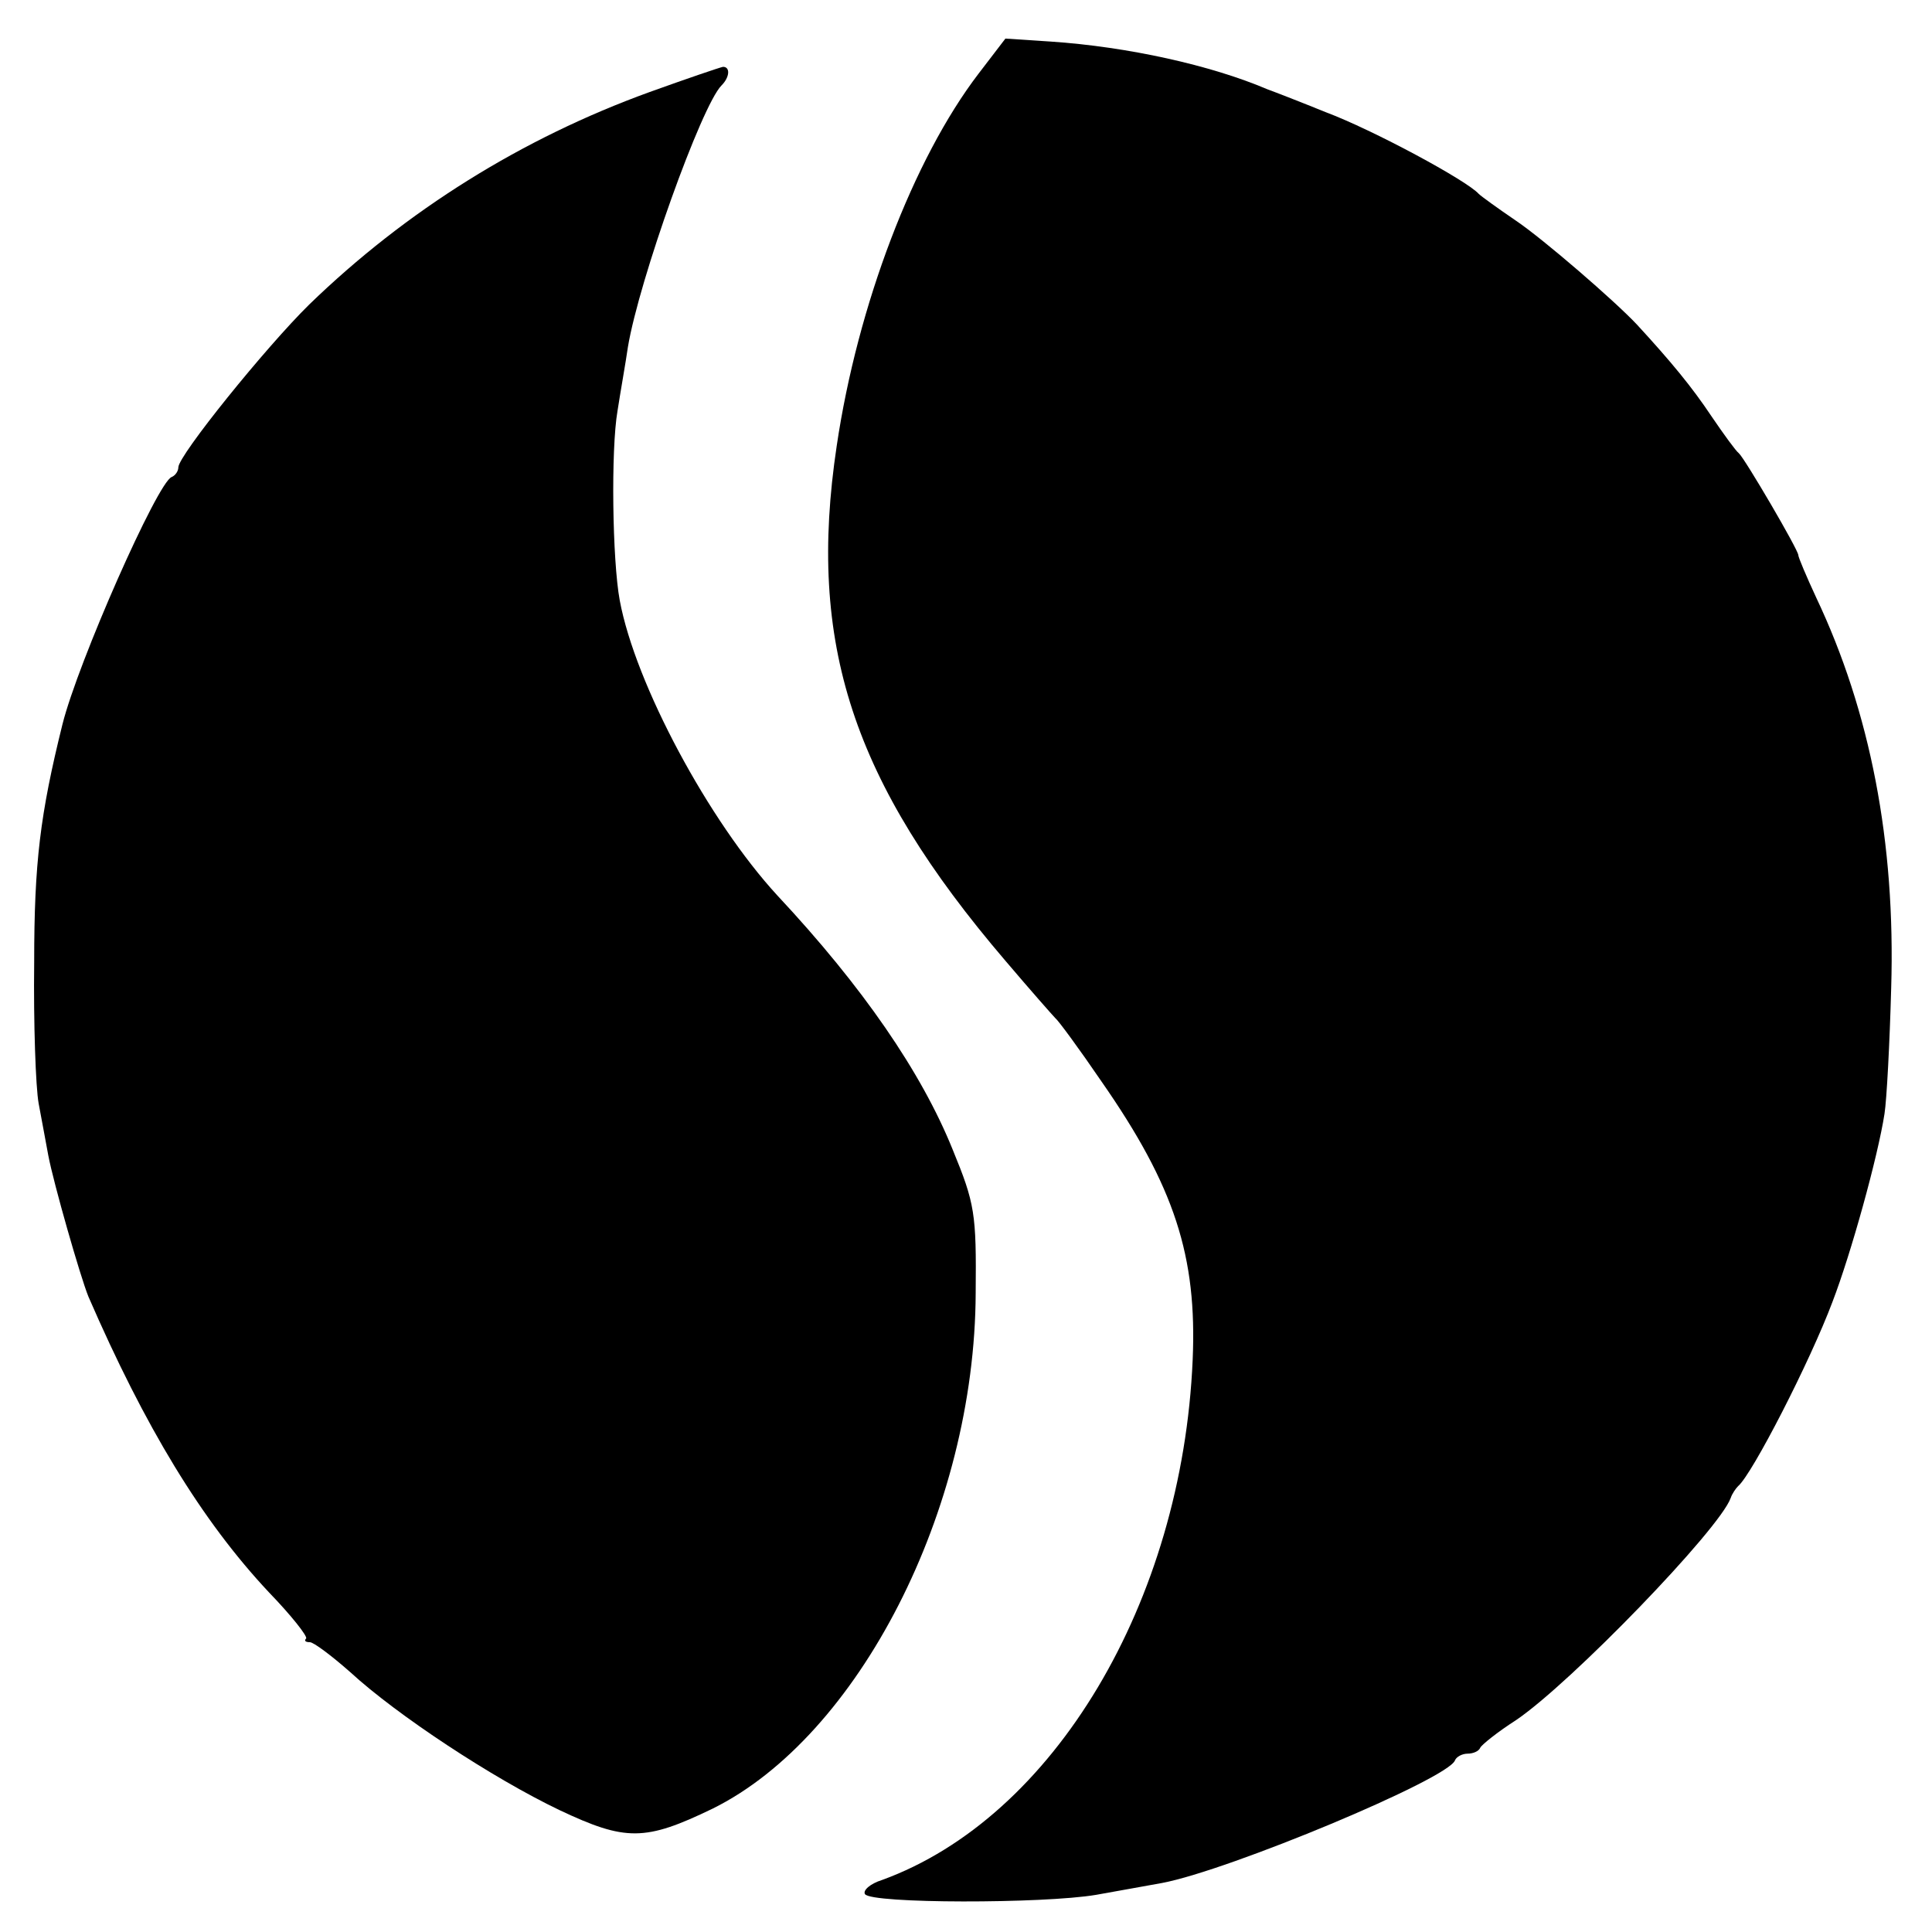
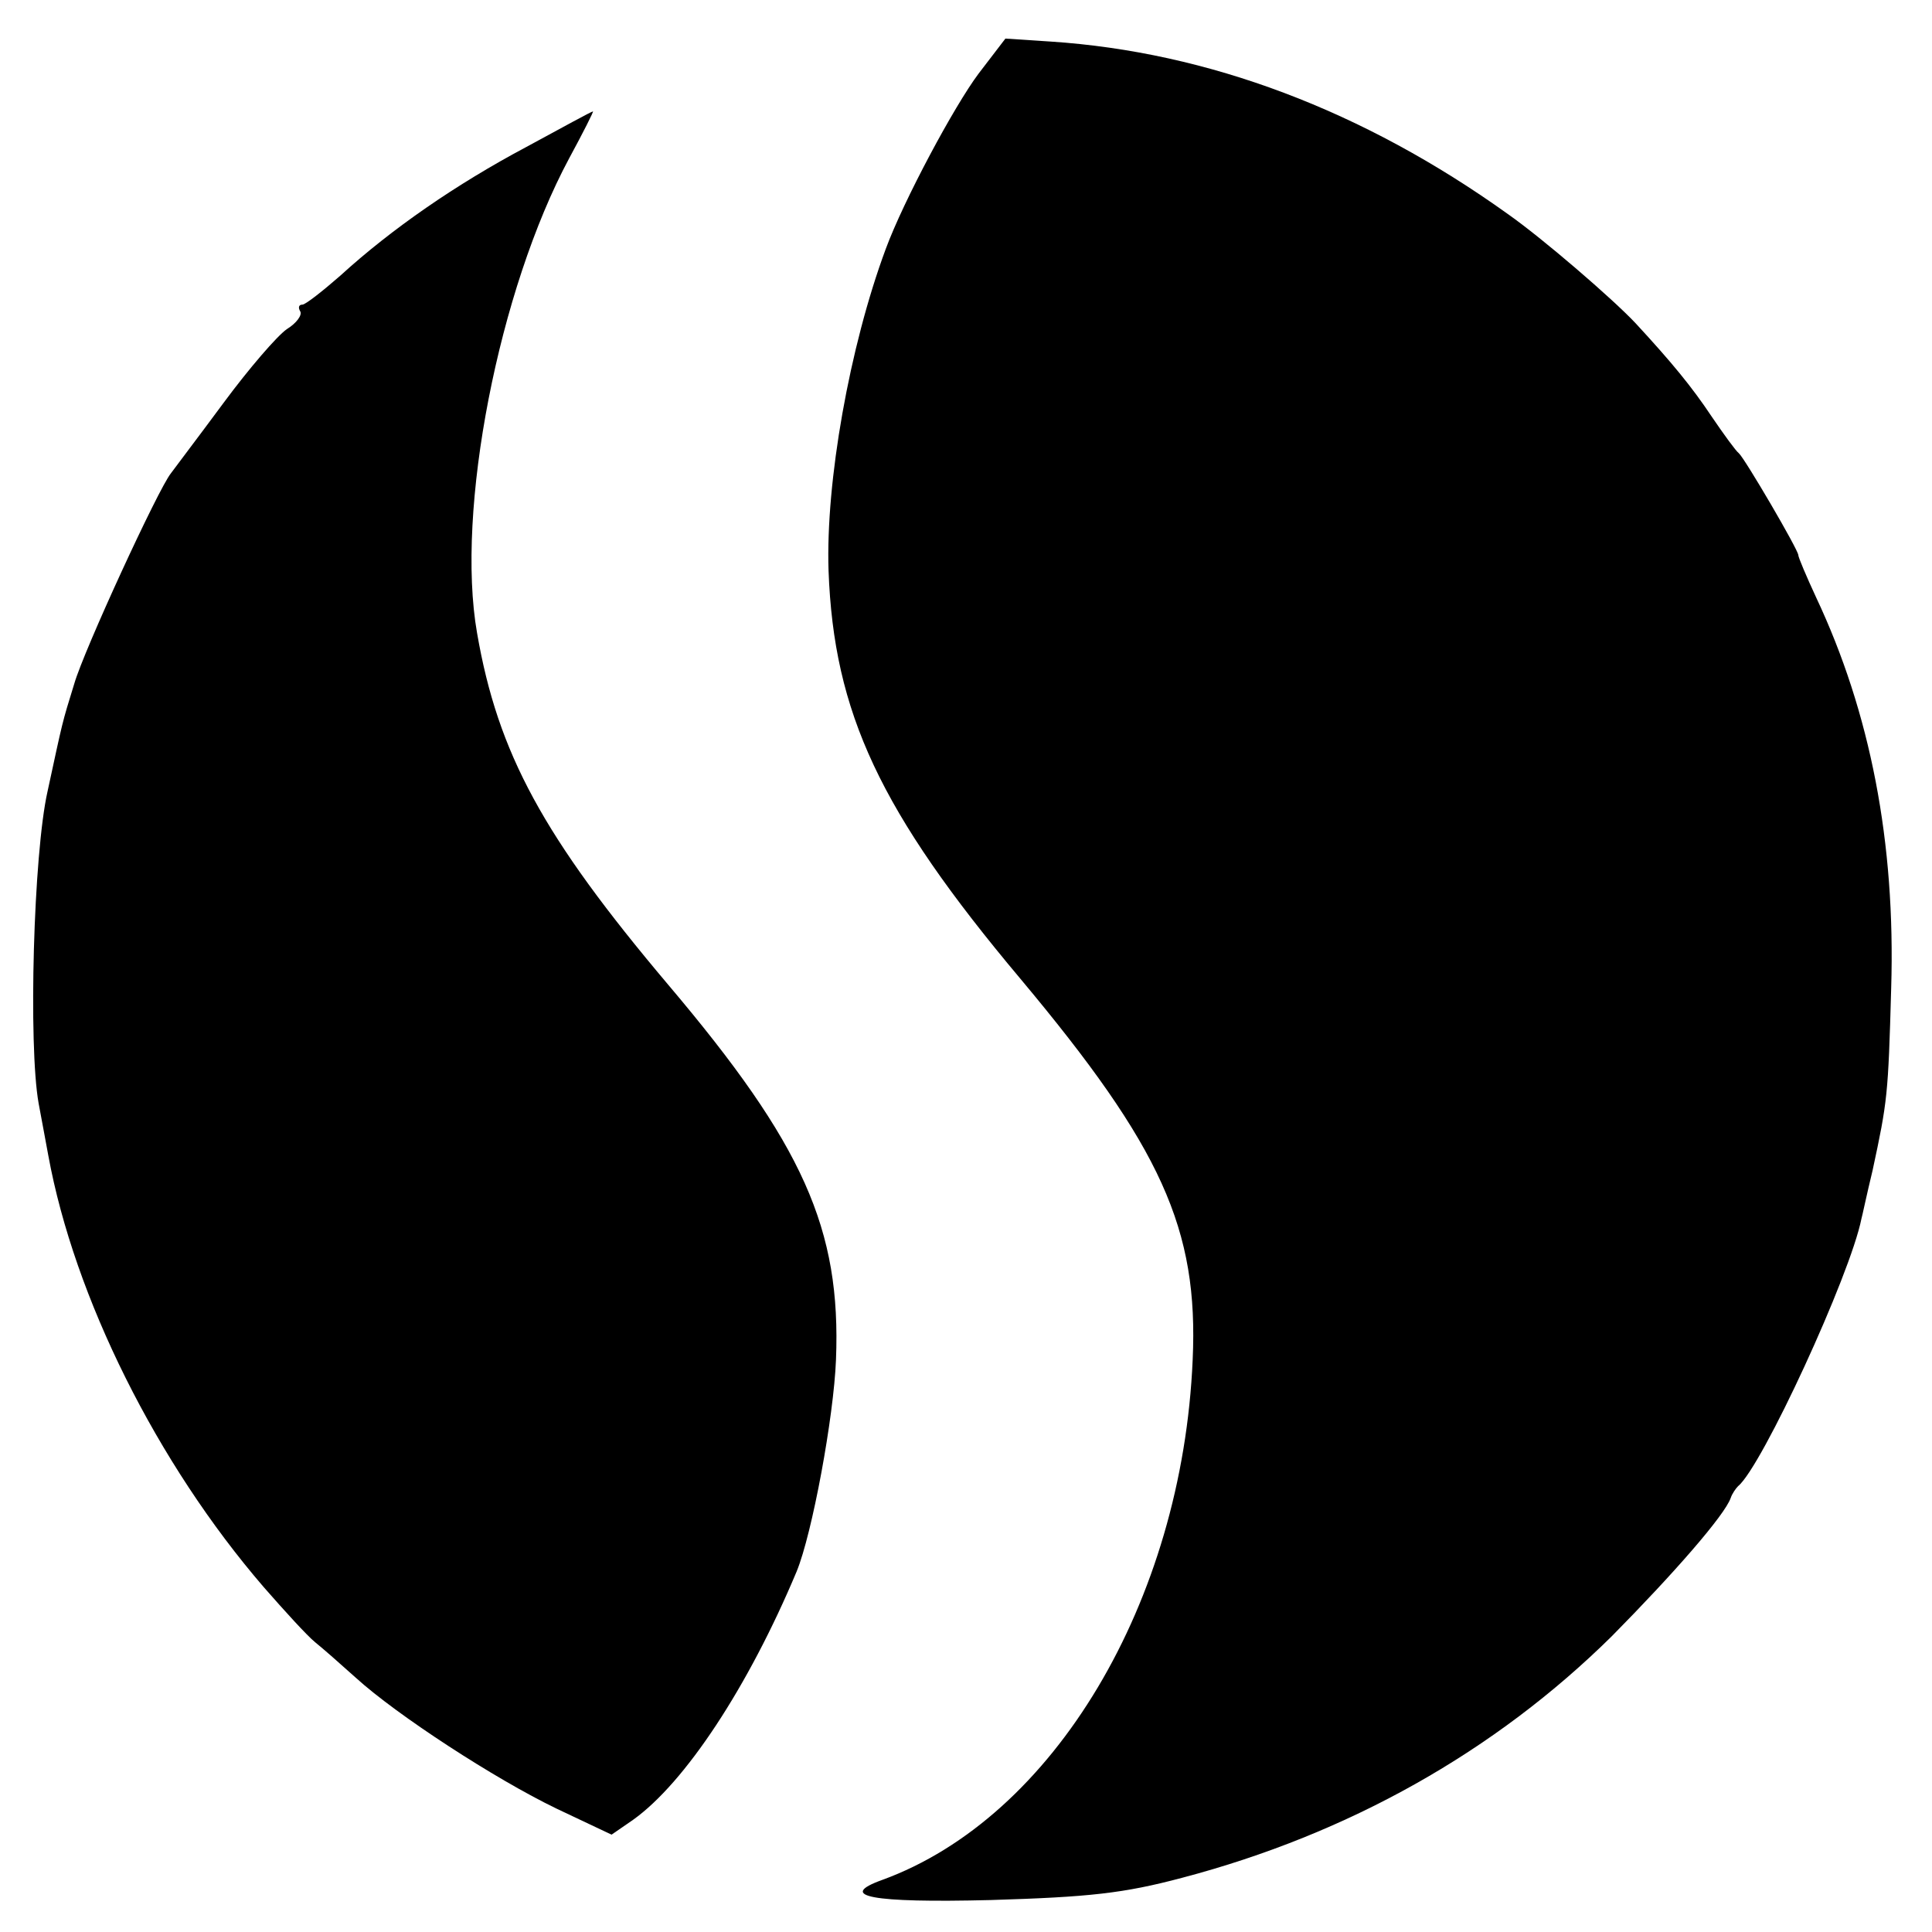
<svg xmlns="http://www.w3.org/2000/svg" version="1.0" width="16pt" height="16pt" viewBox="0 0 16 16" preserveAspectRatio="xMidYMid meet">
  <g transform="translate(0,16) scale(0.006154,-0.006154)" fill="#000000" stroke="none">
-     <path d="M1317 2501 c-88 -115 -163 -312 -191 -501 -40 -266 21 -452 227 -693 34 -40 64 -74 67 -77 4 -3 32 -41 62 -85 99 -142 129 -236 123 -375 -14 -326 -187 -616 -418 -700 -16 -5 -26 -14 -23 -19 8 -13 240 -13 311 -1 33 6 73 13 89 16 90 17 385 140 394 165 2 5 10 9 17 9 7 0 15 3 17 8 2 4 23 21 48 37 74 50 274 257 289 299 2 6 7 13 10 16 19 16 97 168 127 248 25 65 61 195 70 253 3 19 7 95 9 169 6 196 -28 372 -101 526 -13 28 -24 54 -24 57 0 7 -72 130 -80 137 -4 3 -20 25 -37 50 -26 39 -54 73 -100 123 -30 32 -126 115 -163 140 -25 17 -47 33 -50 36 -16 18 -142 86 -206 110 -32 13 -68 27 -79 31 -75 32 -187 57 -291 64 l-61 4 -36 -47z" />
-     <path d="M874 2476 c-171 -62 -327 -159 -458 -286 -58 -57 -176 -203 -176 -219 0 -5 -4 -11 -9 -13 -19 -7 -126 -249 -147 -333 -30 -121 -38 -186 -38 -320 -1 -82 2 -168 6 -190 4 -22 10 -53 13 -70 7 -37 43 -163 54 -190 76 -175 152 -301 243 -398 30 -31 52 -59 50 -62 -3 -3 -1 -5 5 -5 5 0 29 -18 54 -40 63 -58 192 -143 282 -186 89 -42 115 -42 206 2 196 97 353 402 354 694 1 107 -1 120 -31 193 -42 104 -121 219 -236 342 -92 100 -191 284 -212 397 -10 54 -12 203 -3 255 4 26 11 65 14 86 15 90 99 325 126 352 11 11 12 25 2 25 -5 -1 -49 -16 -99 -34z" />
+     <path d="M1317 2501 c-33 -44 -101 -171 -125 -236 -49 -132 -81 -314 -77 -433 7 -191 69 -324 258 -549 190 -227 240 -337 232 -513 -14 -326 -187 -616 -418 -700 -61 -22 -15 -31 146 -27 133 4 179 9 258 30 224 59 421 170 578 325 84 85 152 163 160 186 2 6 7 13 10 16 32 26 151 284 166 360 1 3 7 32 15 65 20 93 21 101 25 245 6 196 -28 371 -101 526 -13 28 -24 54 -24 57 0 7 -72 130 -80 137 -4 3 -20 25 -37 50 -26 39 -53 72 -102 125 -31 33 -125 114 -172 147 -194 139 -403 218 -615 232 l-61 4 -36 -47z" />
+     <path d="M708 2402 c-94 -50 -181 -110 -250 -173 -24 -21 -47 -39 -51 -39 -5 0 -6 -4 -3 -9 3 -5 -5 -16 -18 -24 -13 -9 -51 -53 -85 -99 -34 -46 -66 -88 -71 -95 -17 -21 -117 -238 -130 -283 -17 -55 -15 -48 -36 -145 -19 -84 -26 -342 -12 -420 4 -22 10 -53 13 -70 35 -191 146 -414 290 -581 28 -32 58 -65 69 -74 10 -8 35 -30 55 -48 55 -50 187 -136 270 -176 l74 -35 29 20 c70 50 155 179 220 334 21 51 50 208 53 285 7 176 -44 290 -226 505 -168 199 -229 311 -257 473 -29 165 29 462 124 639 19 35 33 63 32 63 -2 0 -42 -22 -90 -48z" />
  </g>
</svg>
